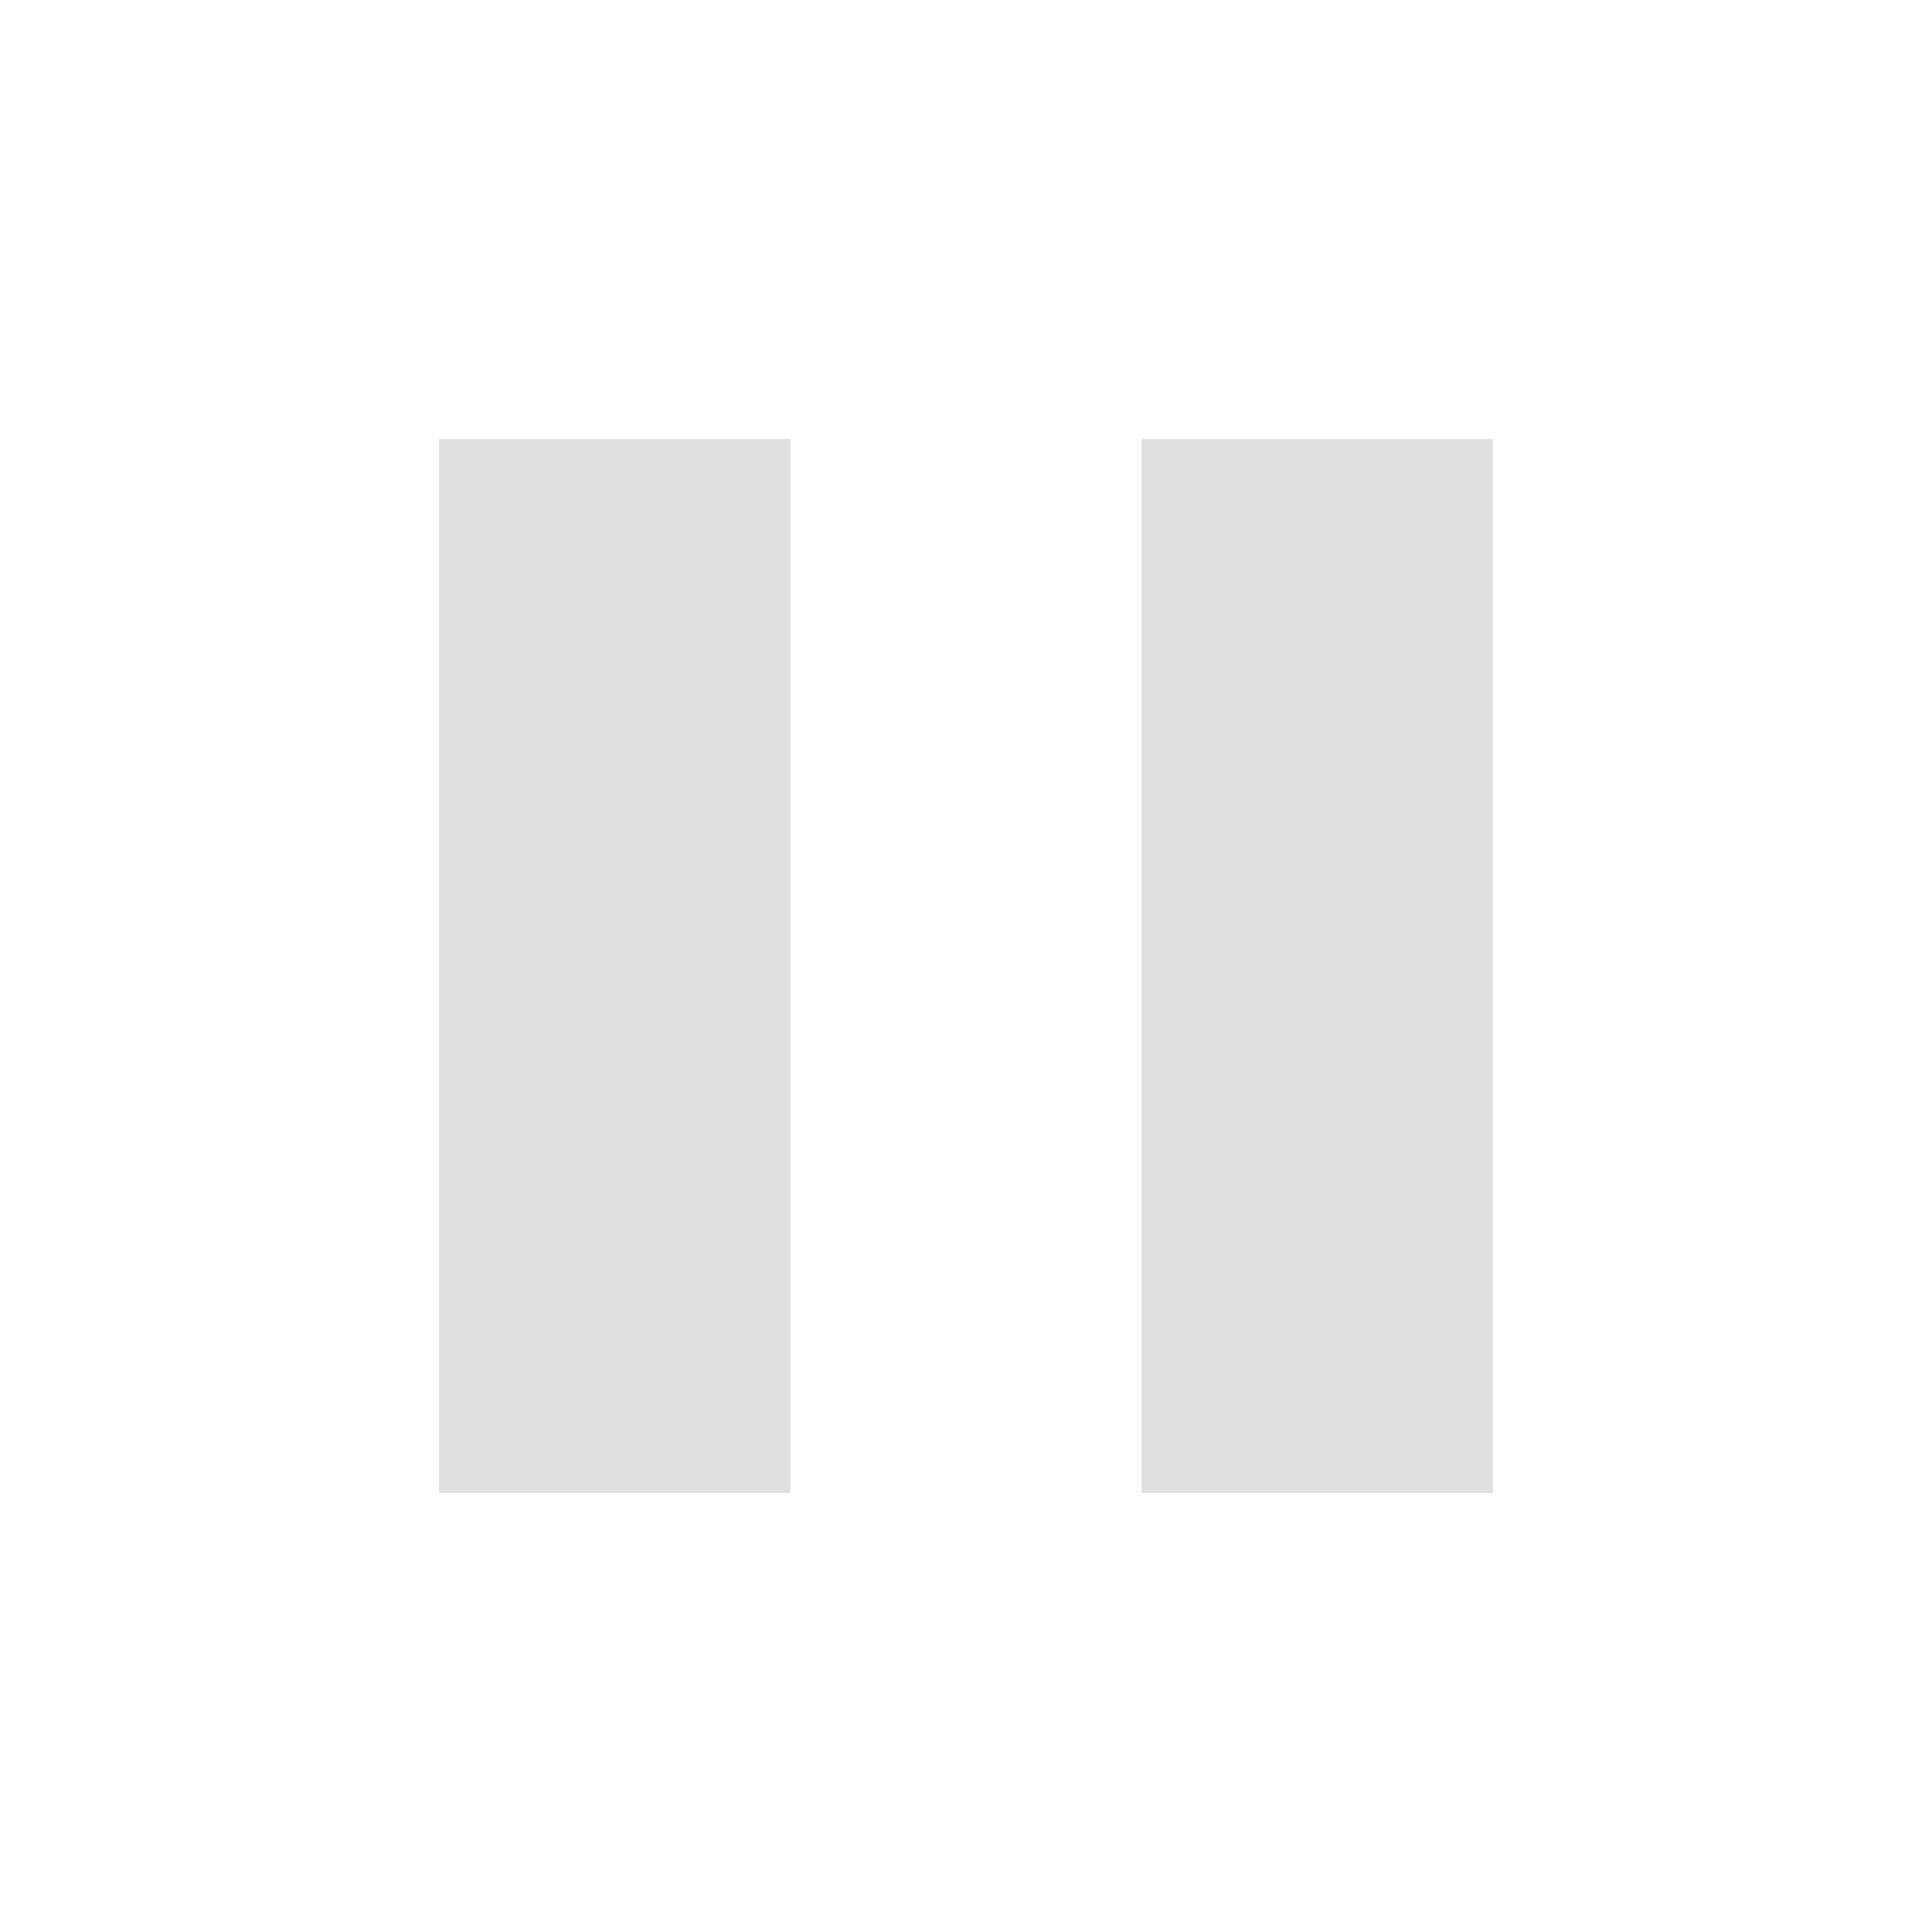
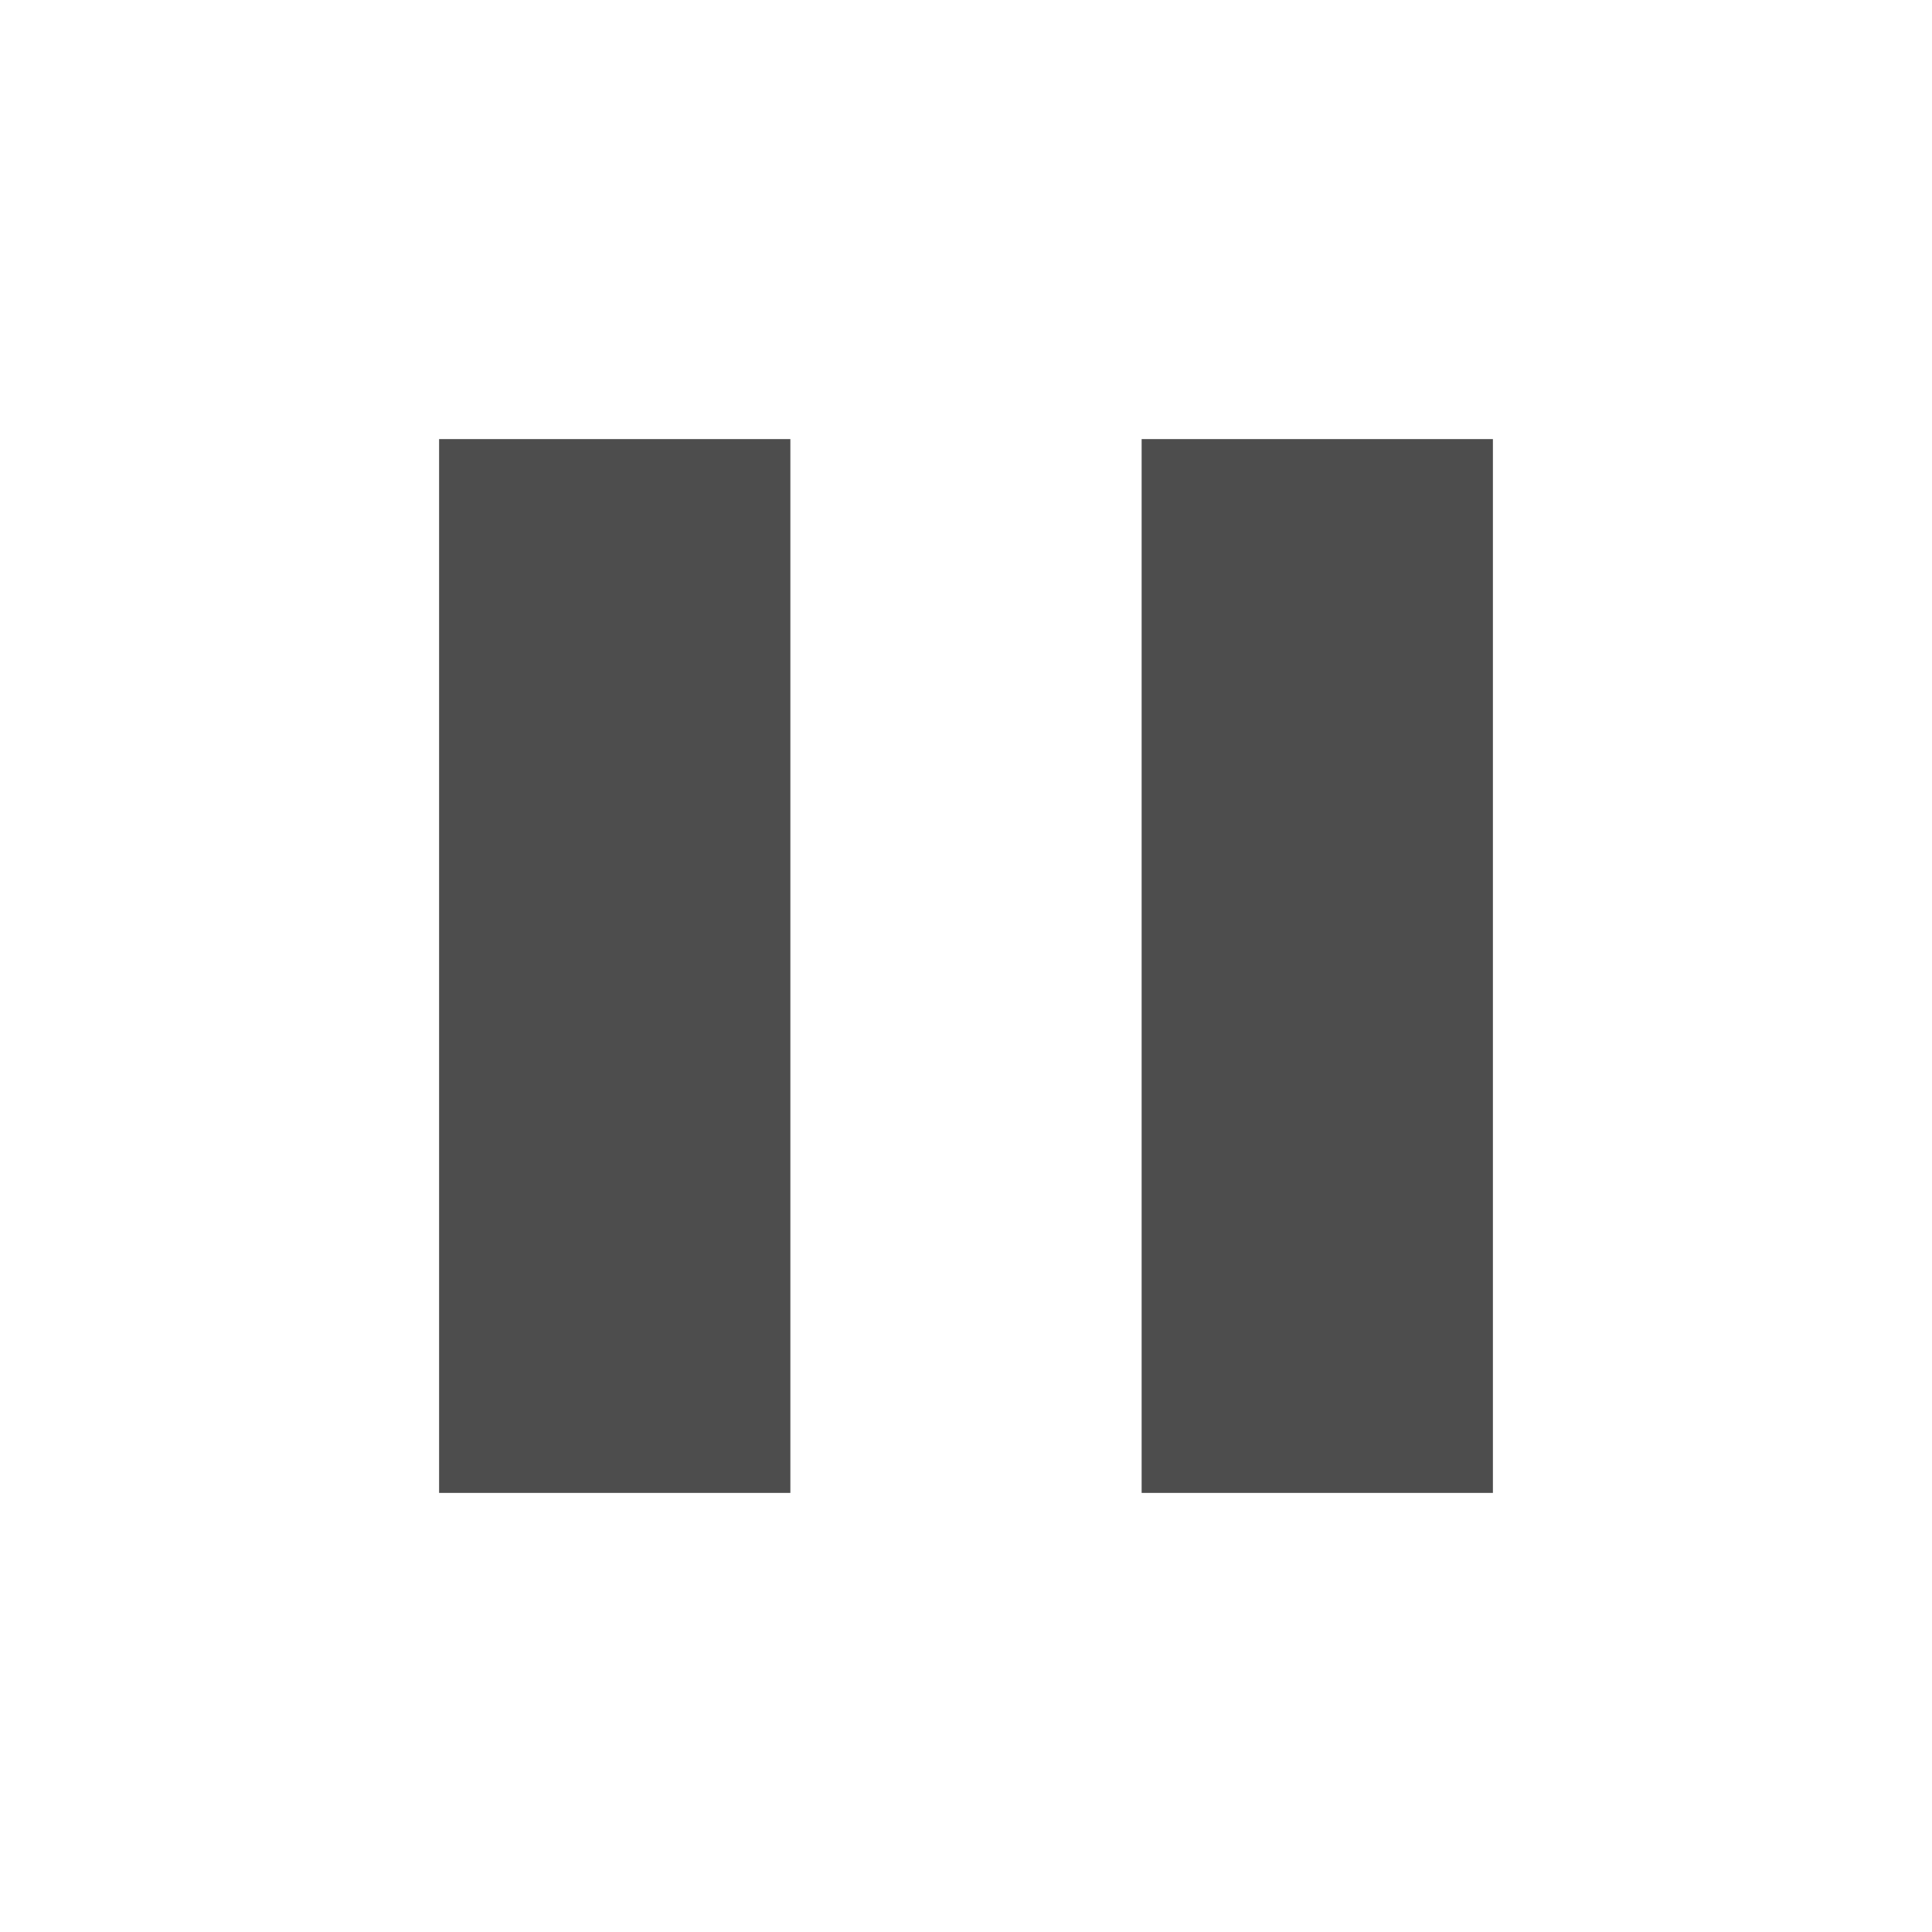
- <svg xmlns="http://www.w3.org/2000/svg" width="22" height="22" viewBox="0 0 22 22">
-   <defs>
+ <svg xmlns="http://www.w3.org/2000/svg" width="22" height="22" viewBox="0 0 22 22" version="1.1" id="svg7">
+   <defs id="defs3">
    <style id="current-color-scheme" type="text/css">
   .ColorScheme-Text { color:#dfdfdf; } .ColorScheme-Highlight { color:#4285f4; } .ColorScheme-NeutralText { color:#ff9800; } .ColorScheme-PositiveText { color:#4caf50; } .ColorScheme-NegativeText { color:#f44336; }
  </style>
  </defs>
-   <path style="fill:currentColor" class="ColorScheme-Text" d="M 2 2 L 2 14 L 6 14 L 6 2 L 2 2 z M 10 2 L 10 14 L 14 14 L 14 2 L 10 2 z" transform="translate(3 3)" />
+   <path style="fill:#4d4d4d" class="ColorScheme-Text" d="M 2 2 L 2 14 L 6 14 L 6 2 L 2 2 z M 10 2 L 10 14 L 14 14 L 14 2 L 10 2 z" transform="translate(3 3)" id="path5" />
</svg>
